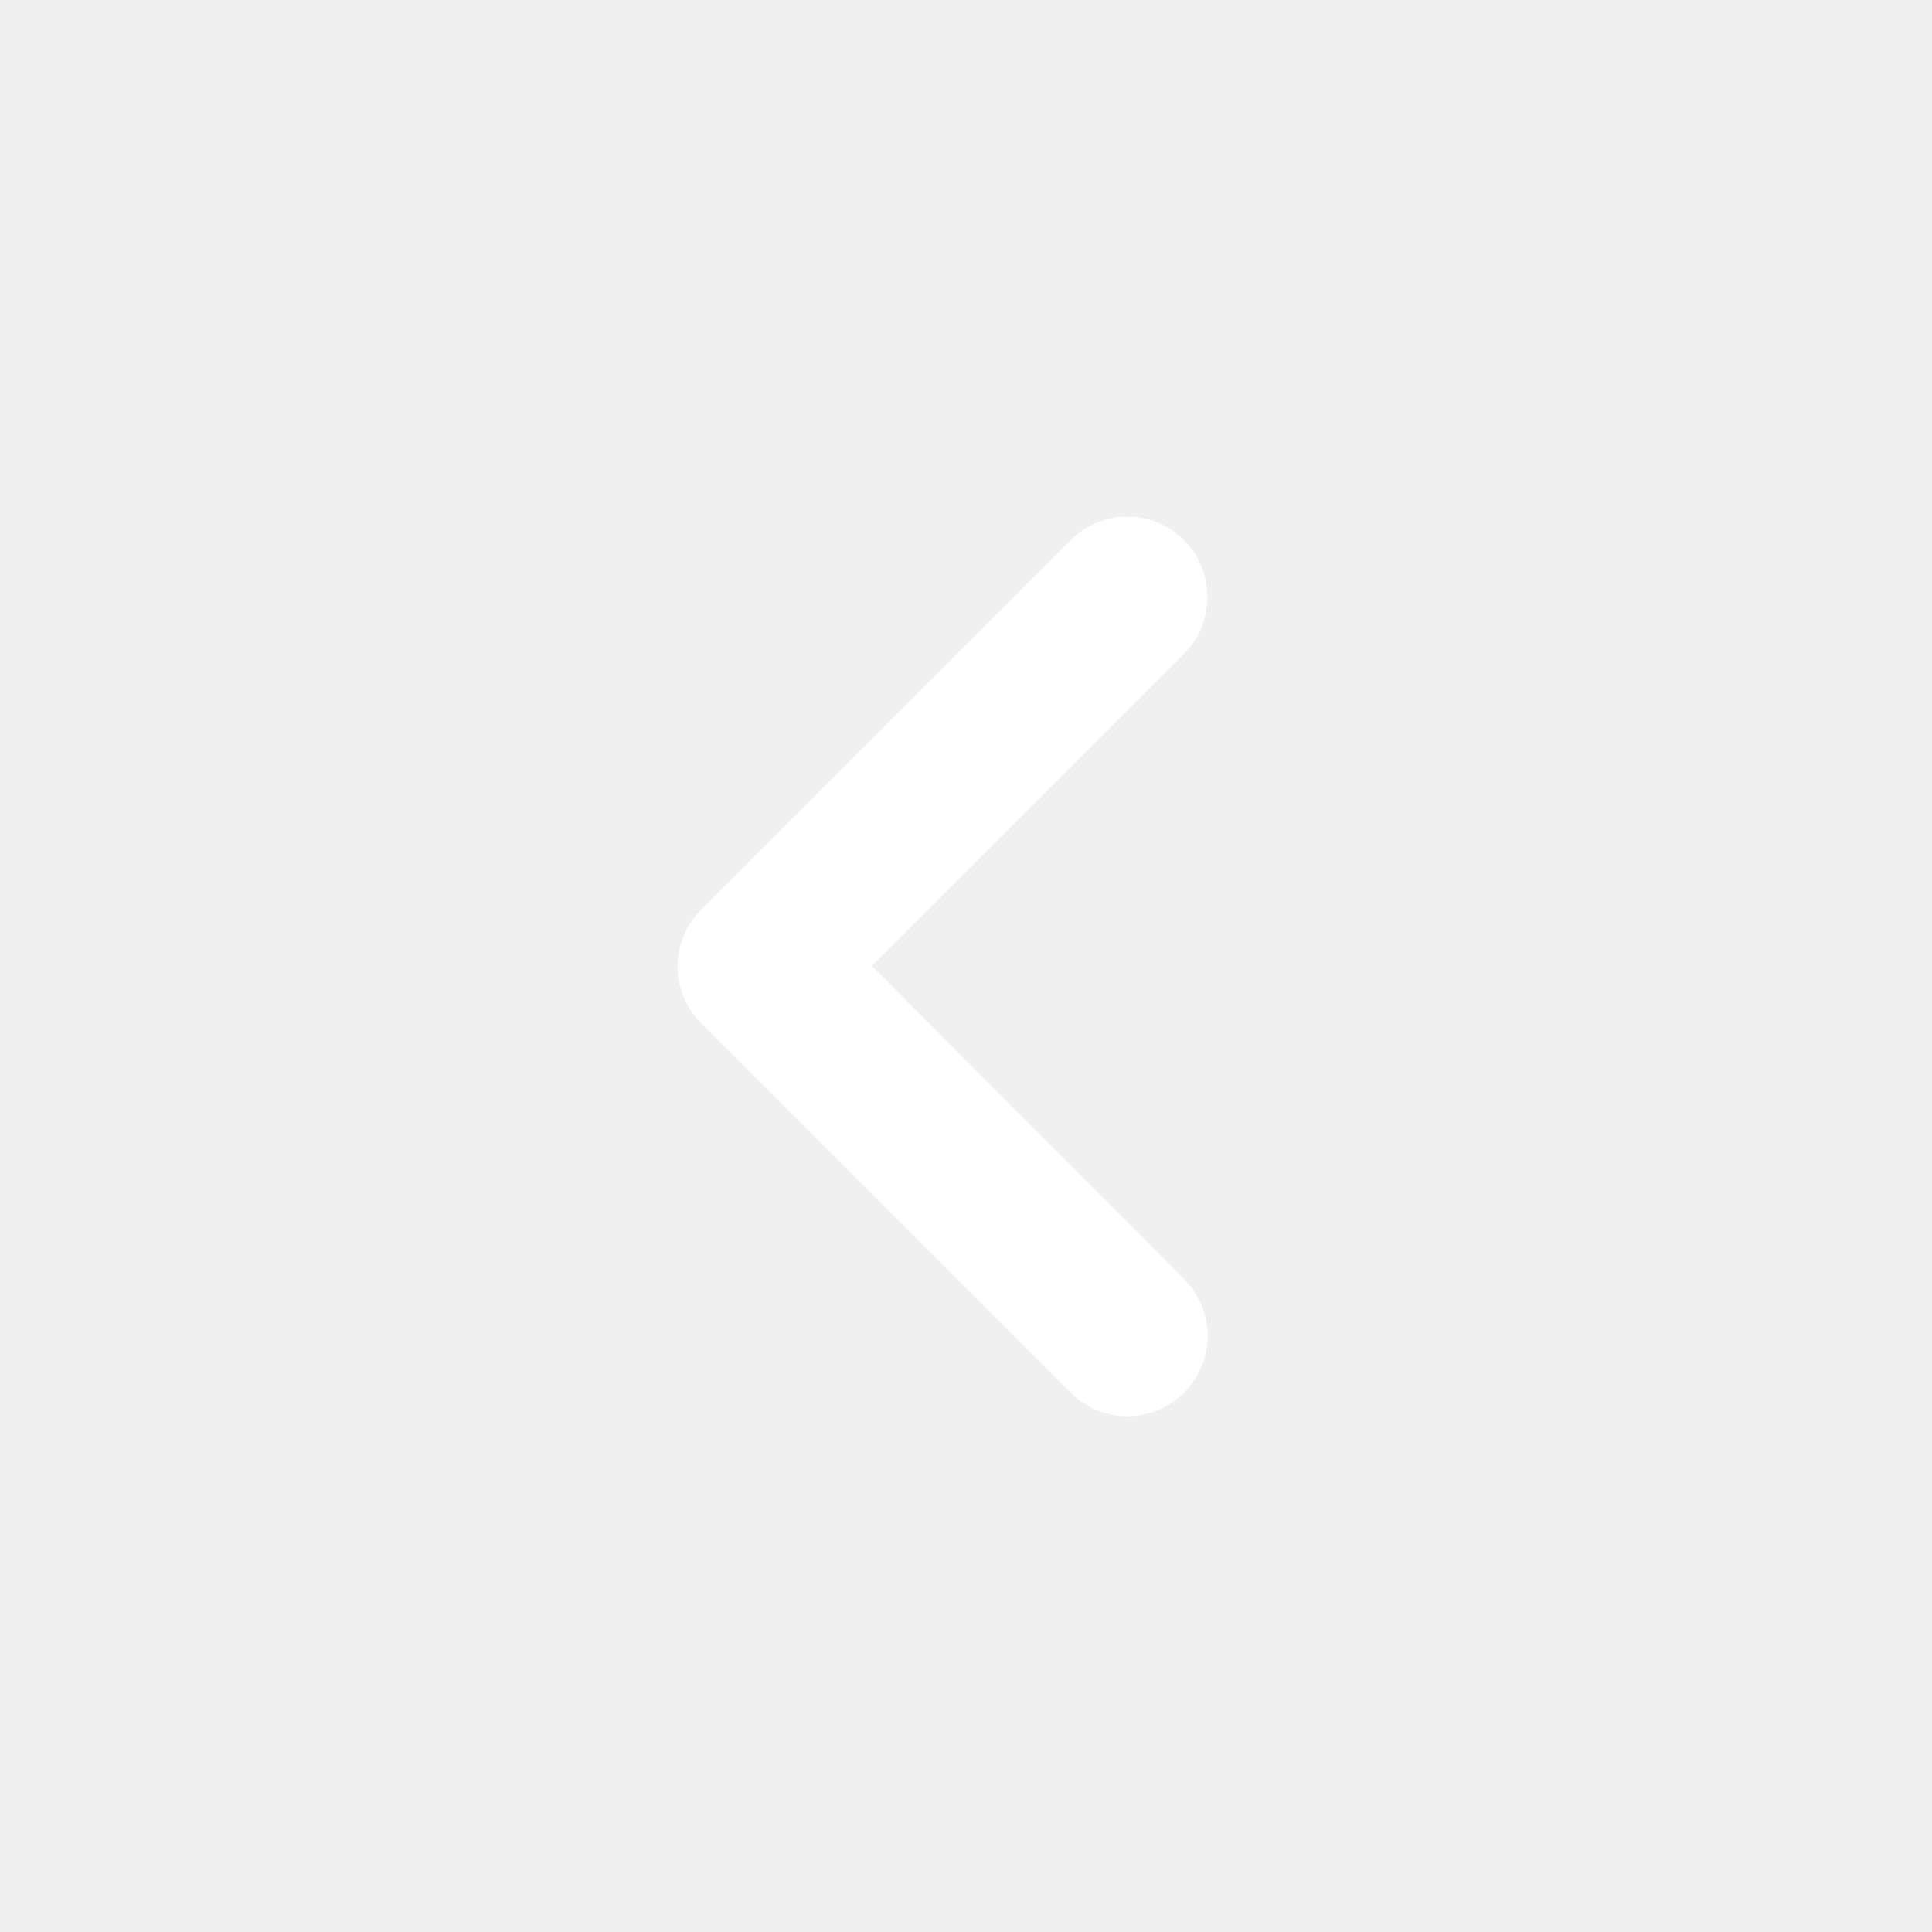
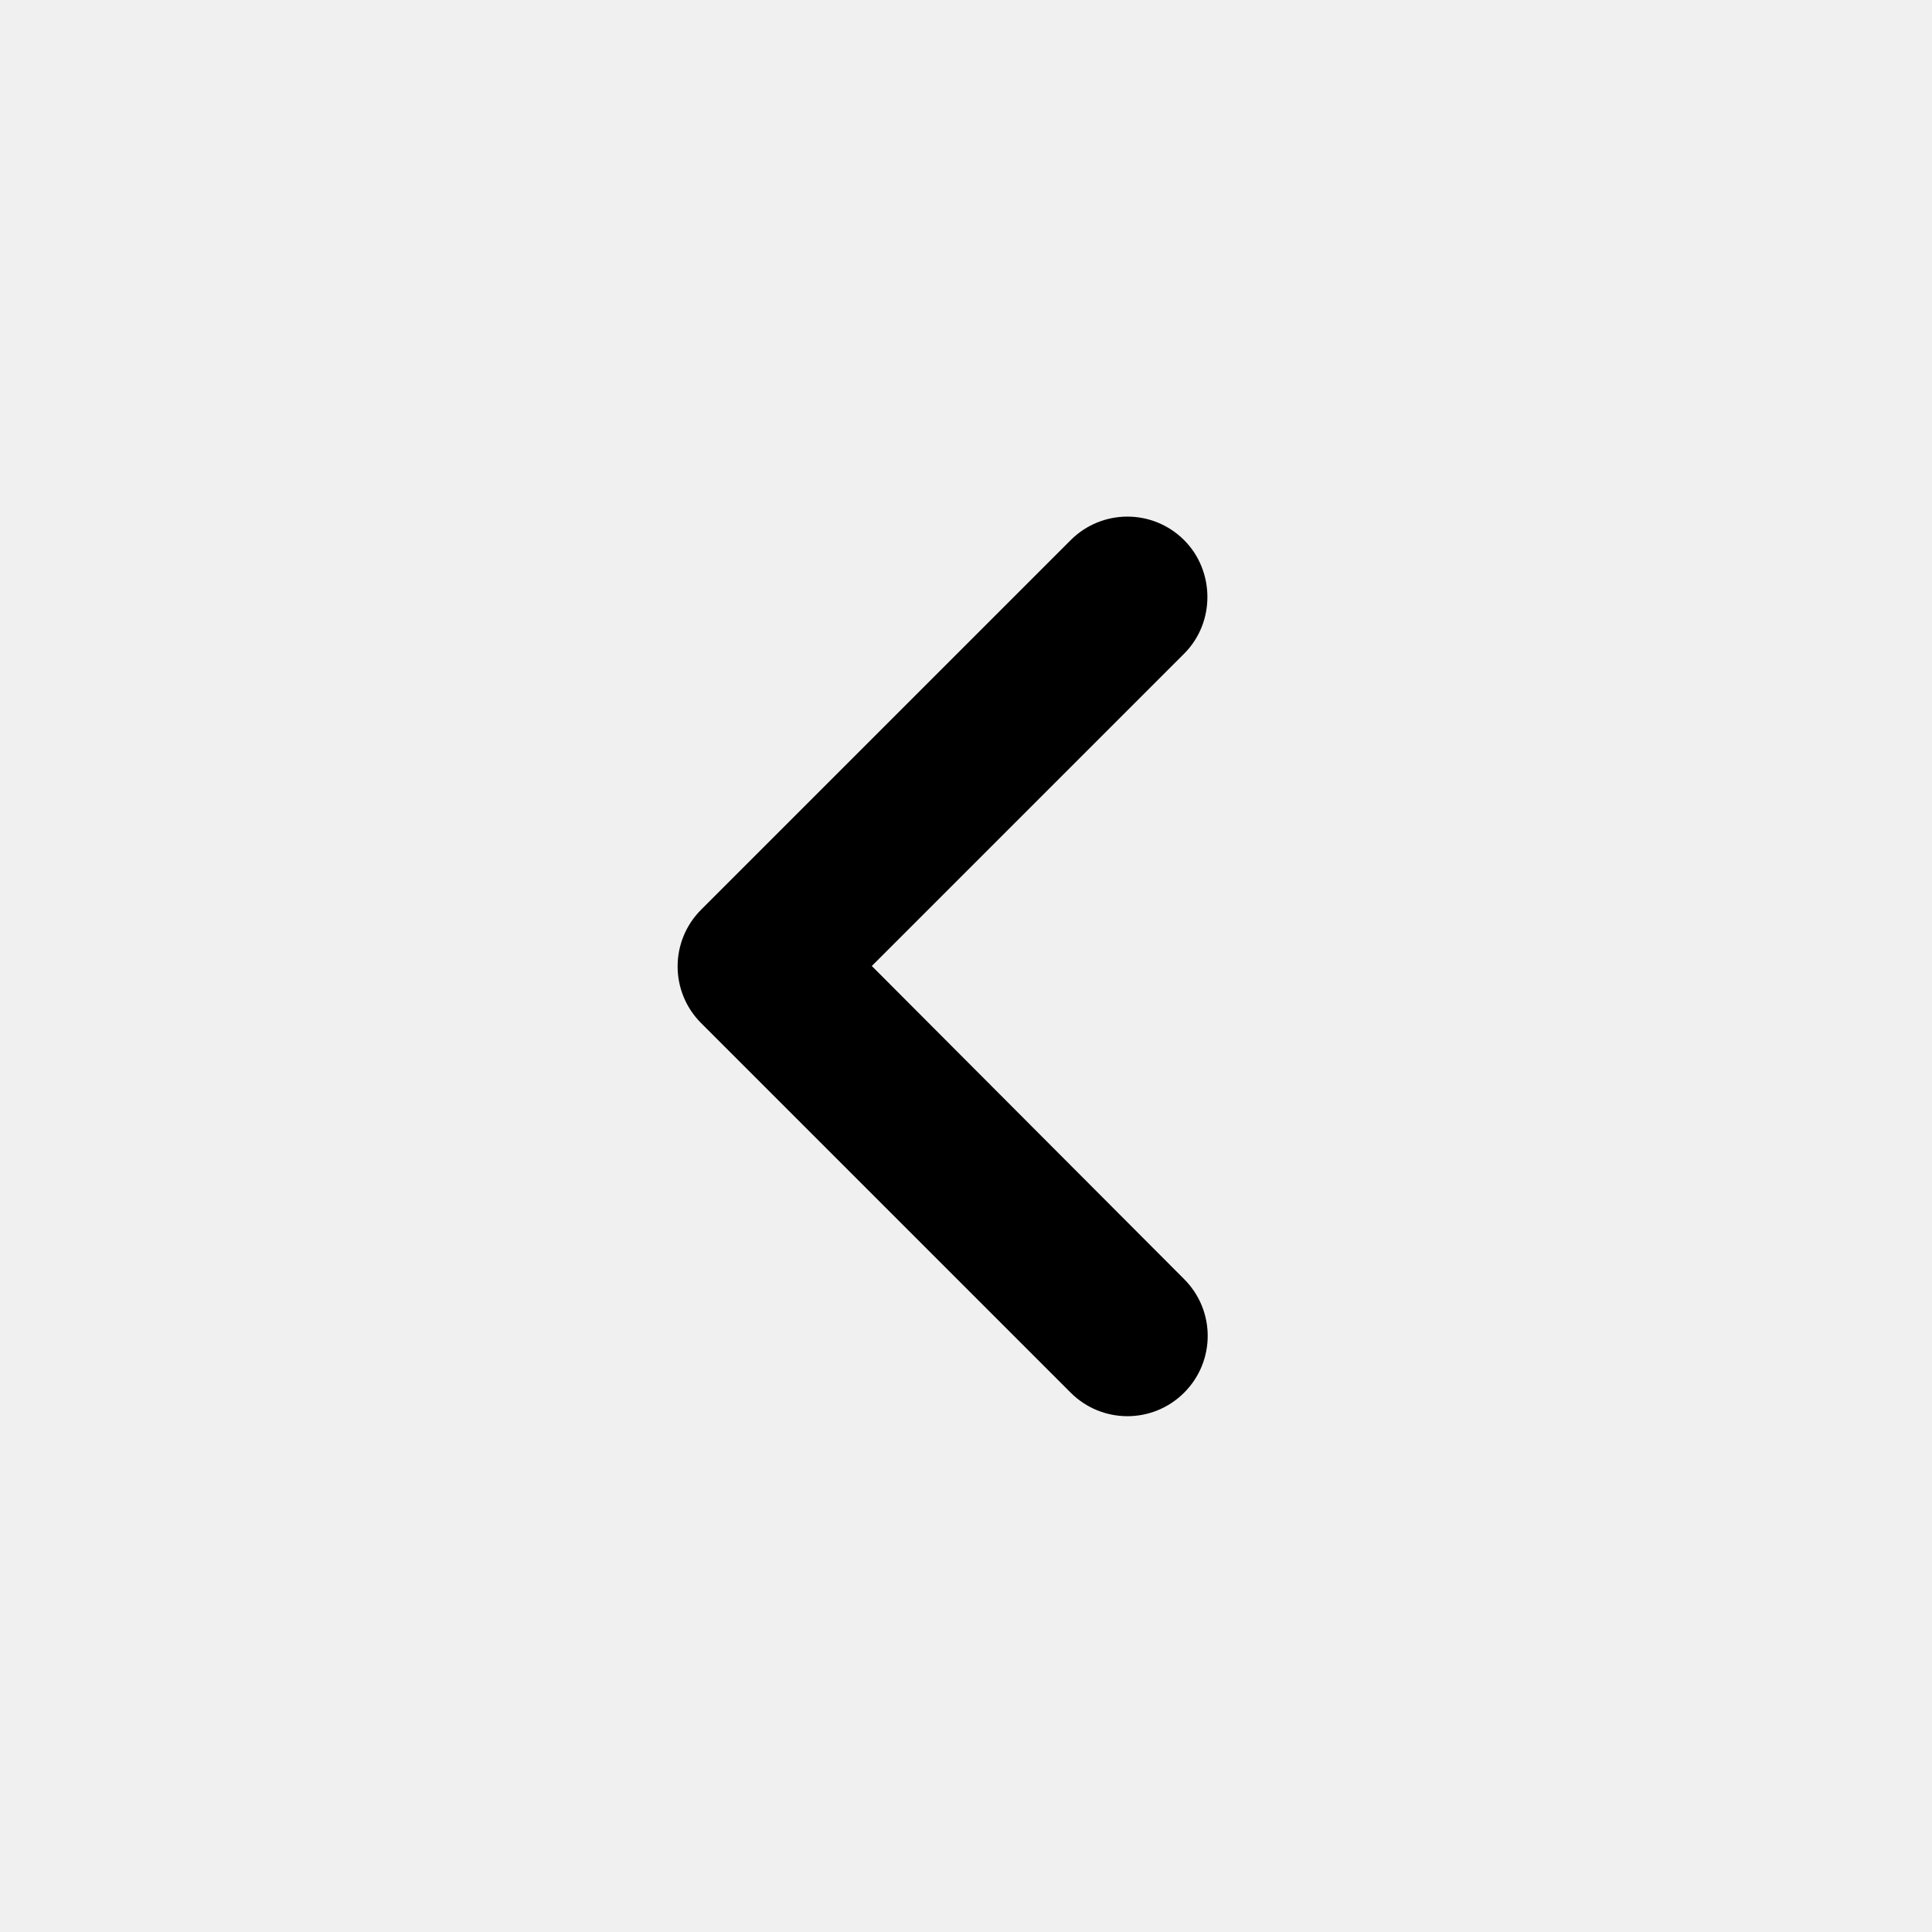
- <svg xmlns="http://www.w3.org/2000/svg" height="24px" viewBox="0 0 24 24" width="24px" fill="#FFFFFF">
+ <svg xmlns="http://www.w3.org/2000/svg" height="36px" viewBox="0 0 24 24" width="36px" fill="#000000">
  <path d="M0 0h24v24H0V0z" fill="none" />
  <path d="M14.71 6.71c-.39-.39-1.02-.39-1.41 0L8.71 11.3c-.39.39-.39 1.02 0 1.41l4.59 4.59c.39.39 1.02.39 1.41 0 .39-.39.39-1.02 0-1.41L10.83 12l3.88-3.88c.39-.39.38-1.03 0-1.41z" />
</svg>
